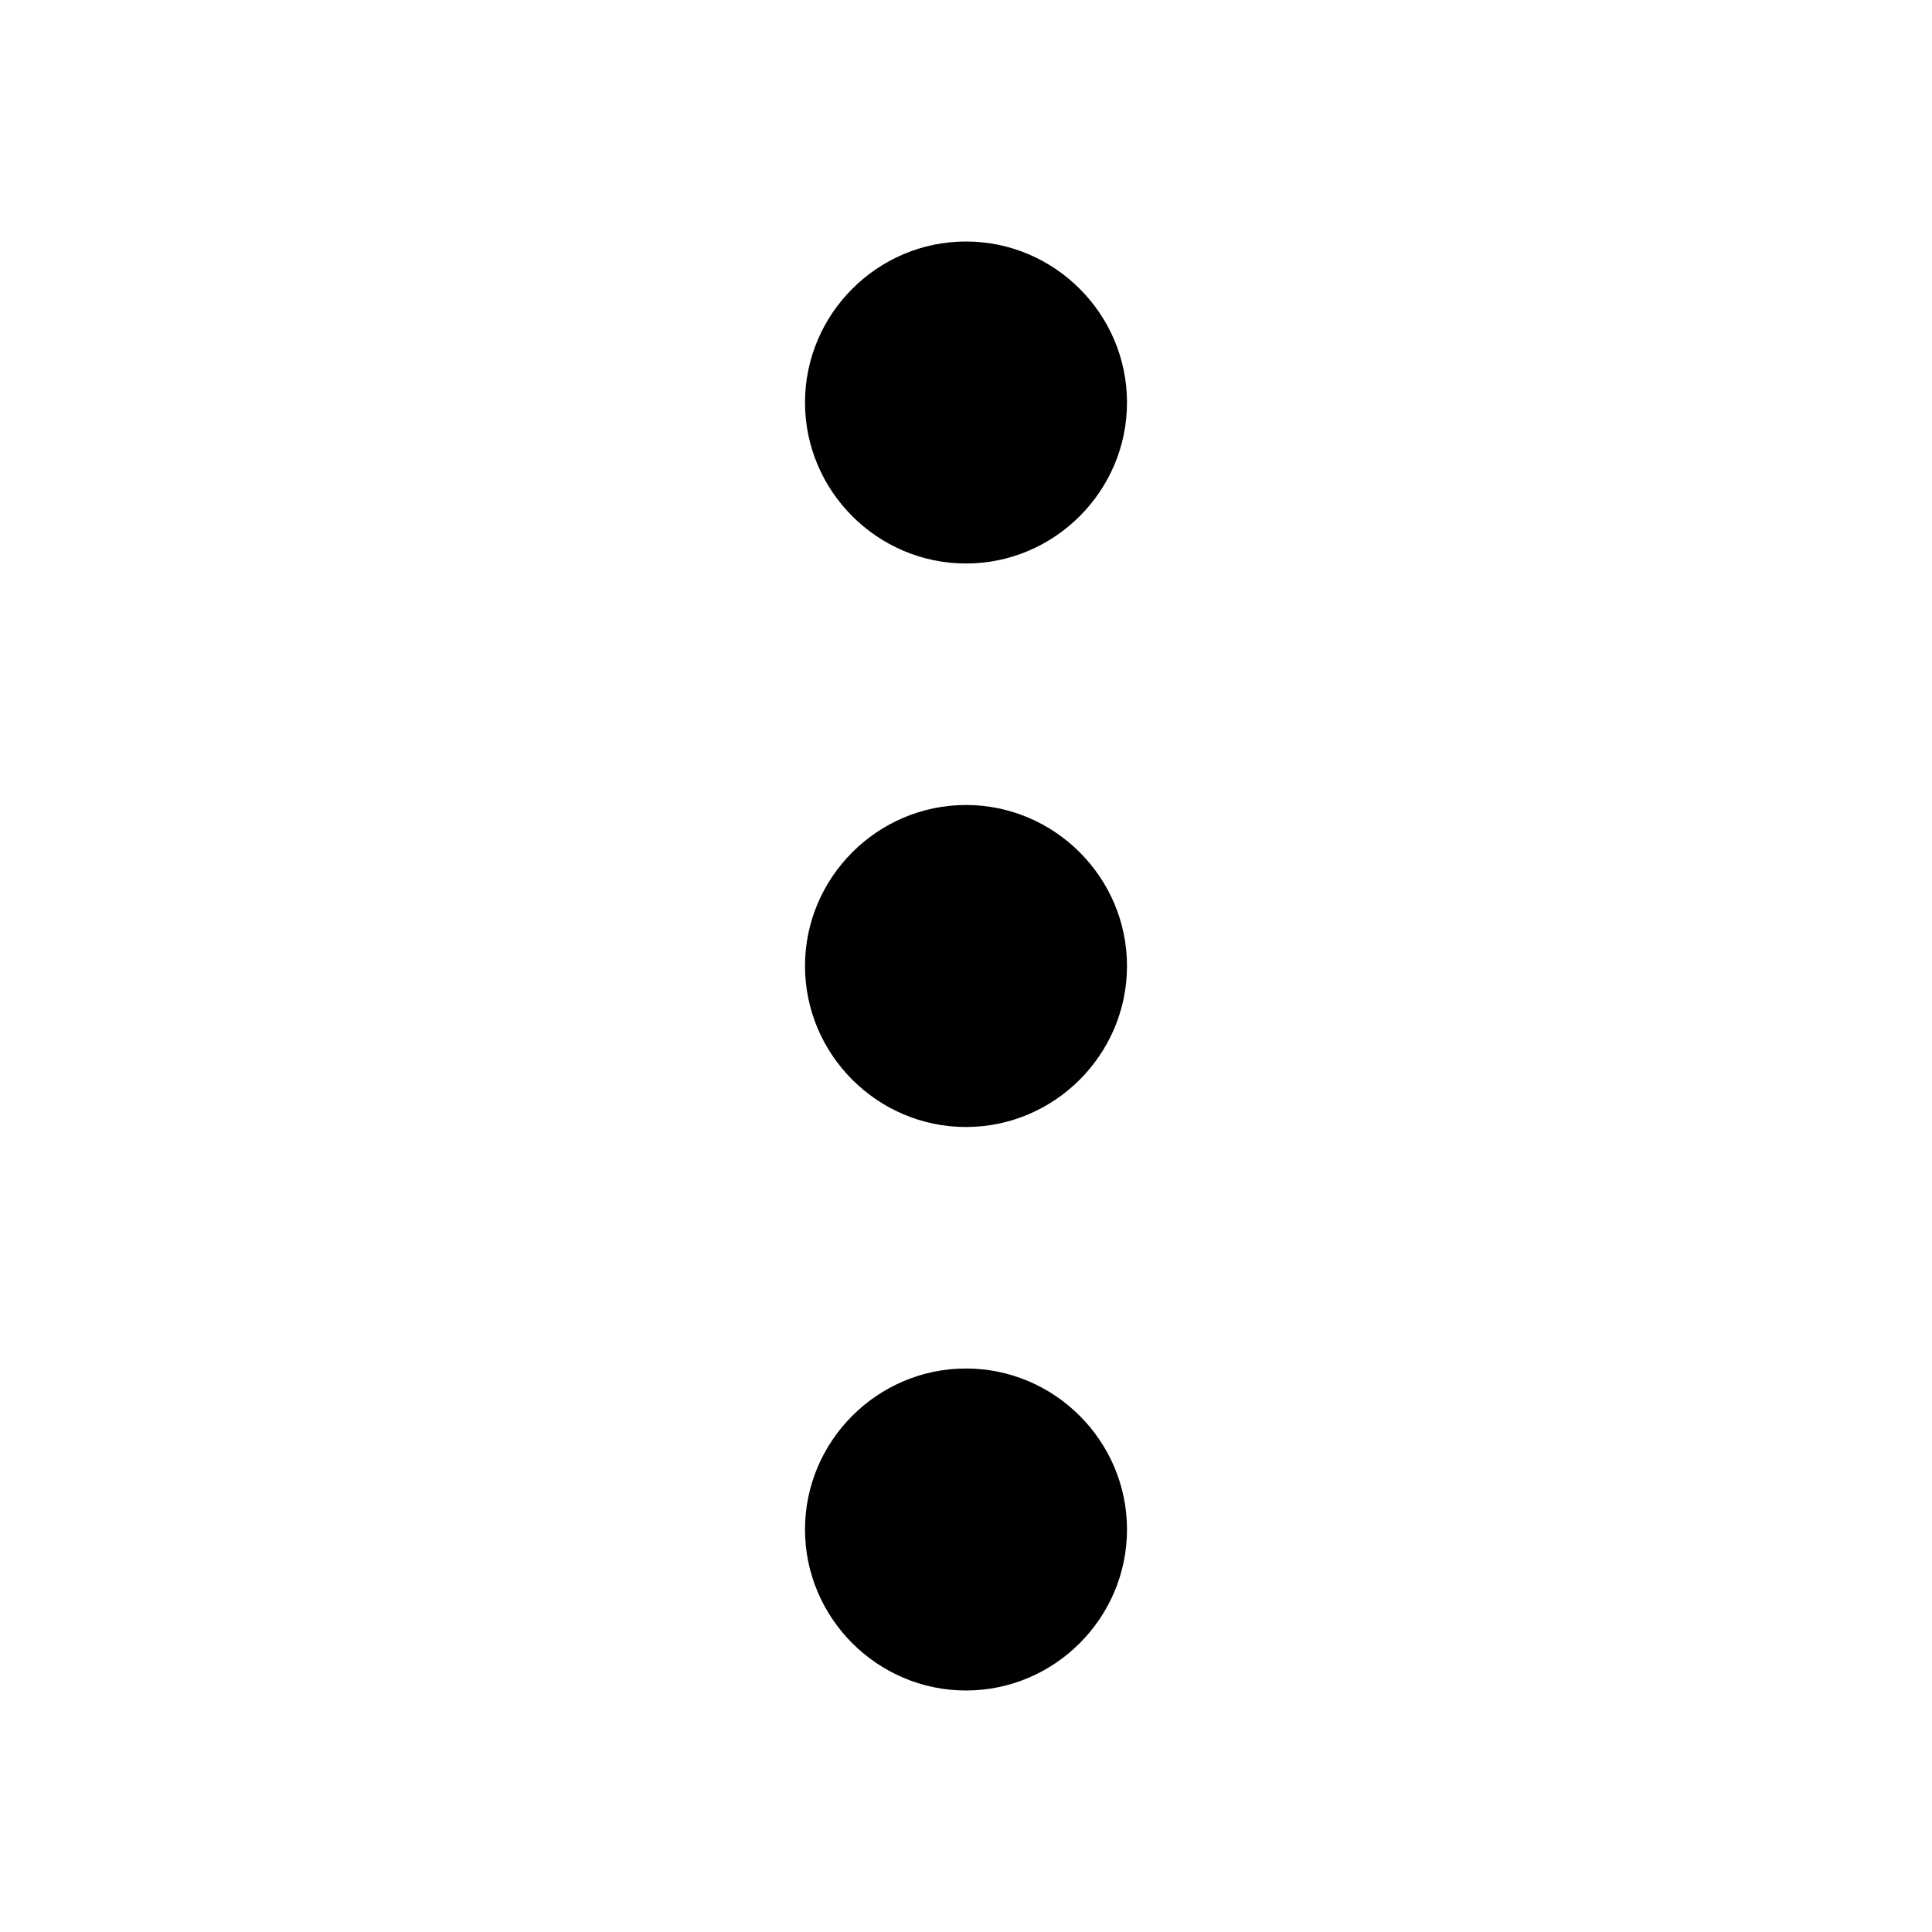
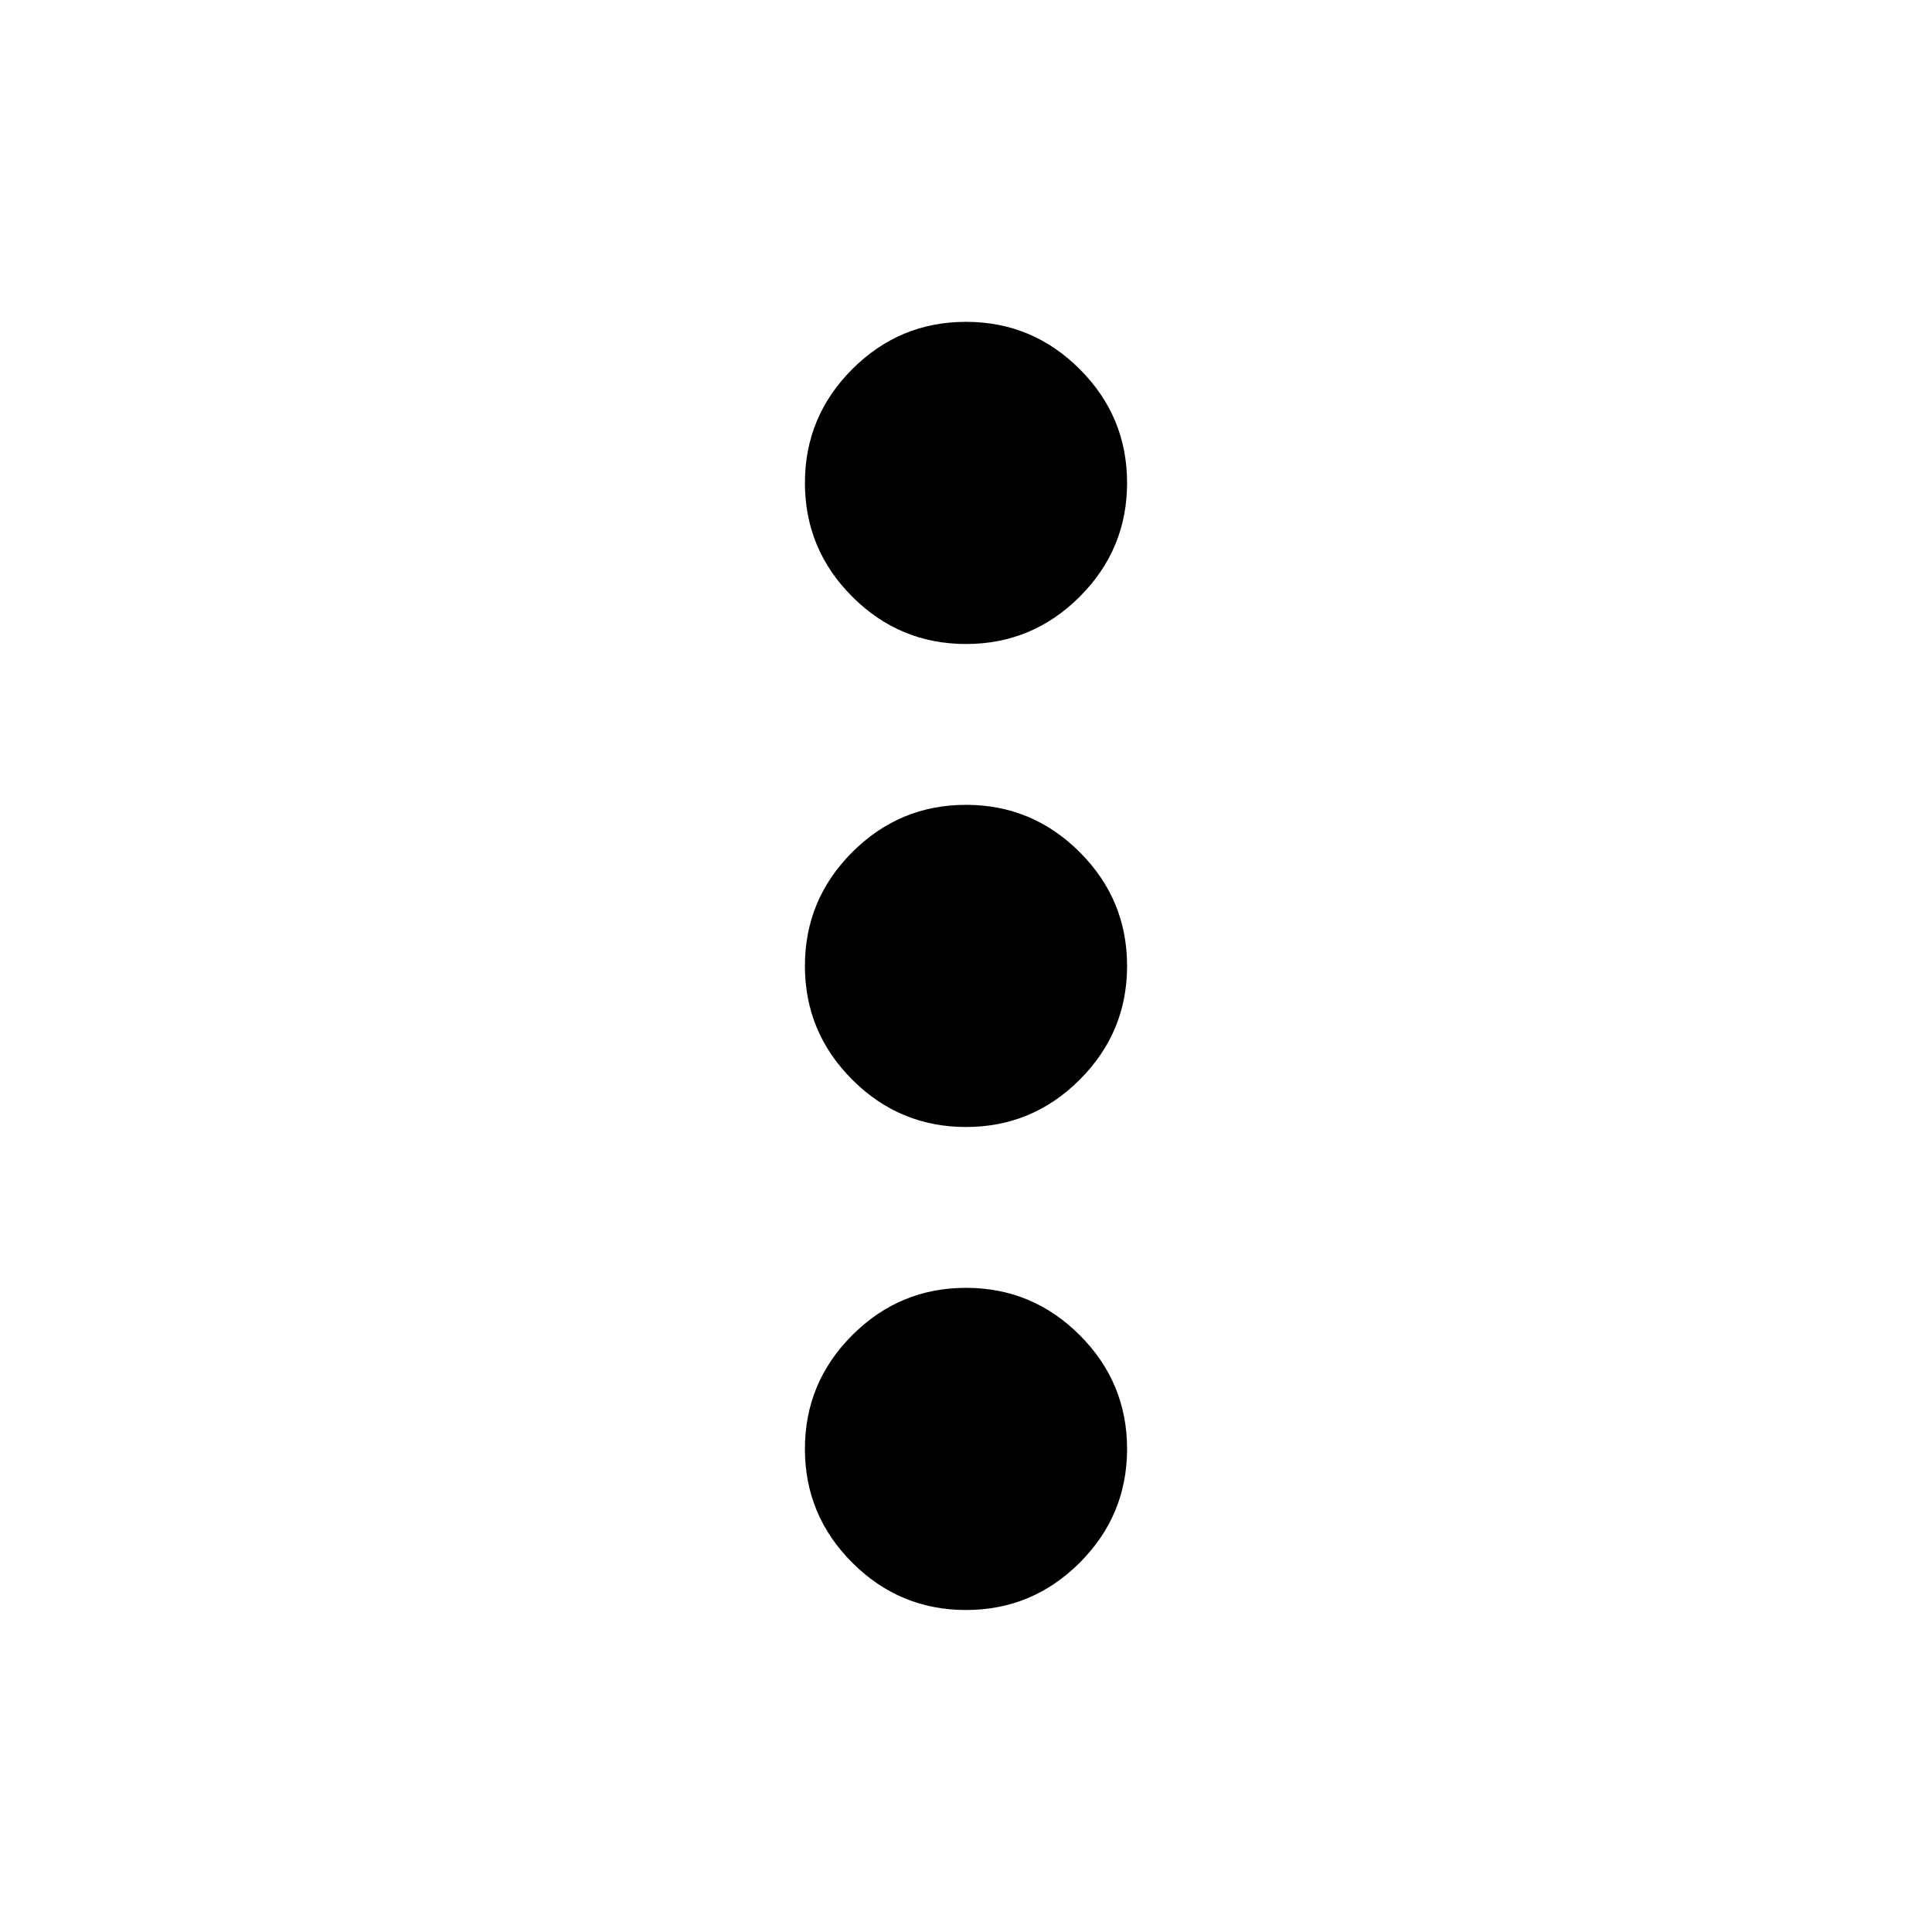
- <svg xmlns="http://www.w3.org/2000/svg" width="24" height="24" fill="none" viewBox="0 0 24 24">
-   <g fill="currentColor">
-     <path d="M10 19c0 1.1.9 2 2 2s2-.9 2-2-.9-2-2-2-2 .9-2 2zM10 5c0 1.1.9 2 2 2s2-.9 2-2-.9-2-2-2-2 .9-2 2zM10 12c0 1.1.9 2 2 2s2-.9 2-2-.9-2-2-2-2 .9-2 2z" />
-   </g>
+ <svg xmlns="http://www.w3.org/2000/svg" viewBox="0 0 24 24">
+   <path d="m12 20c-.55 0-1.021-.196-1.413-.588s-.588-.863-.588-1.413.196-1.021.588-1.413.863-.588 1.413-.588 1.021.196 1.413.588.588.863.588 1.413-.196 1.021-.588 1.413-.863.588-1.413.588zm0-6c-.55 0-1.021-.196-1.413-.588s-.588-.863-.588-1.413.196-1.021.588-1.413.863-.588 1.413-.588 1.021.196 1.413.588.588.863.588 1.413-.196 1.021-.588 1.413-.863.588-1.413.588zm0-6c-.55 0-1.021-.196-1.413-.588s-.588-.863-.588-1.413.196-1.021.588-1.413.863-.588 1.413-.588 1.021.196 1.413.588.588.863.588 1.413-.196 1.021-.588 1.413-.863.588-1.413.588z" />
</svg>
